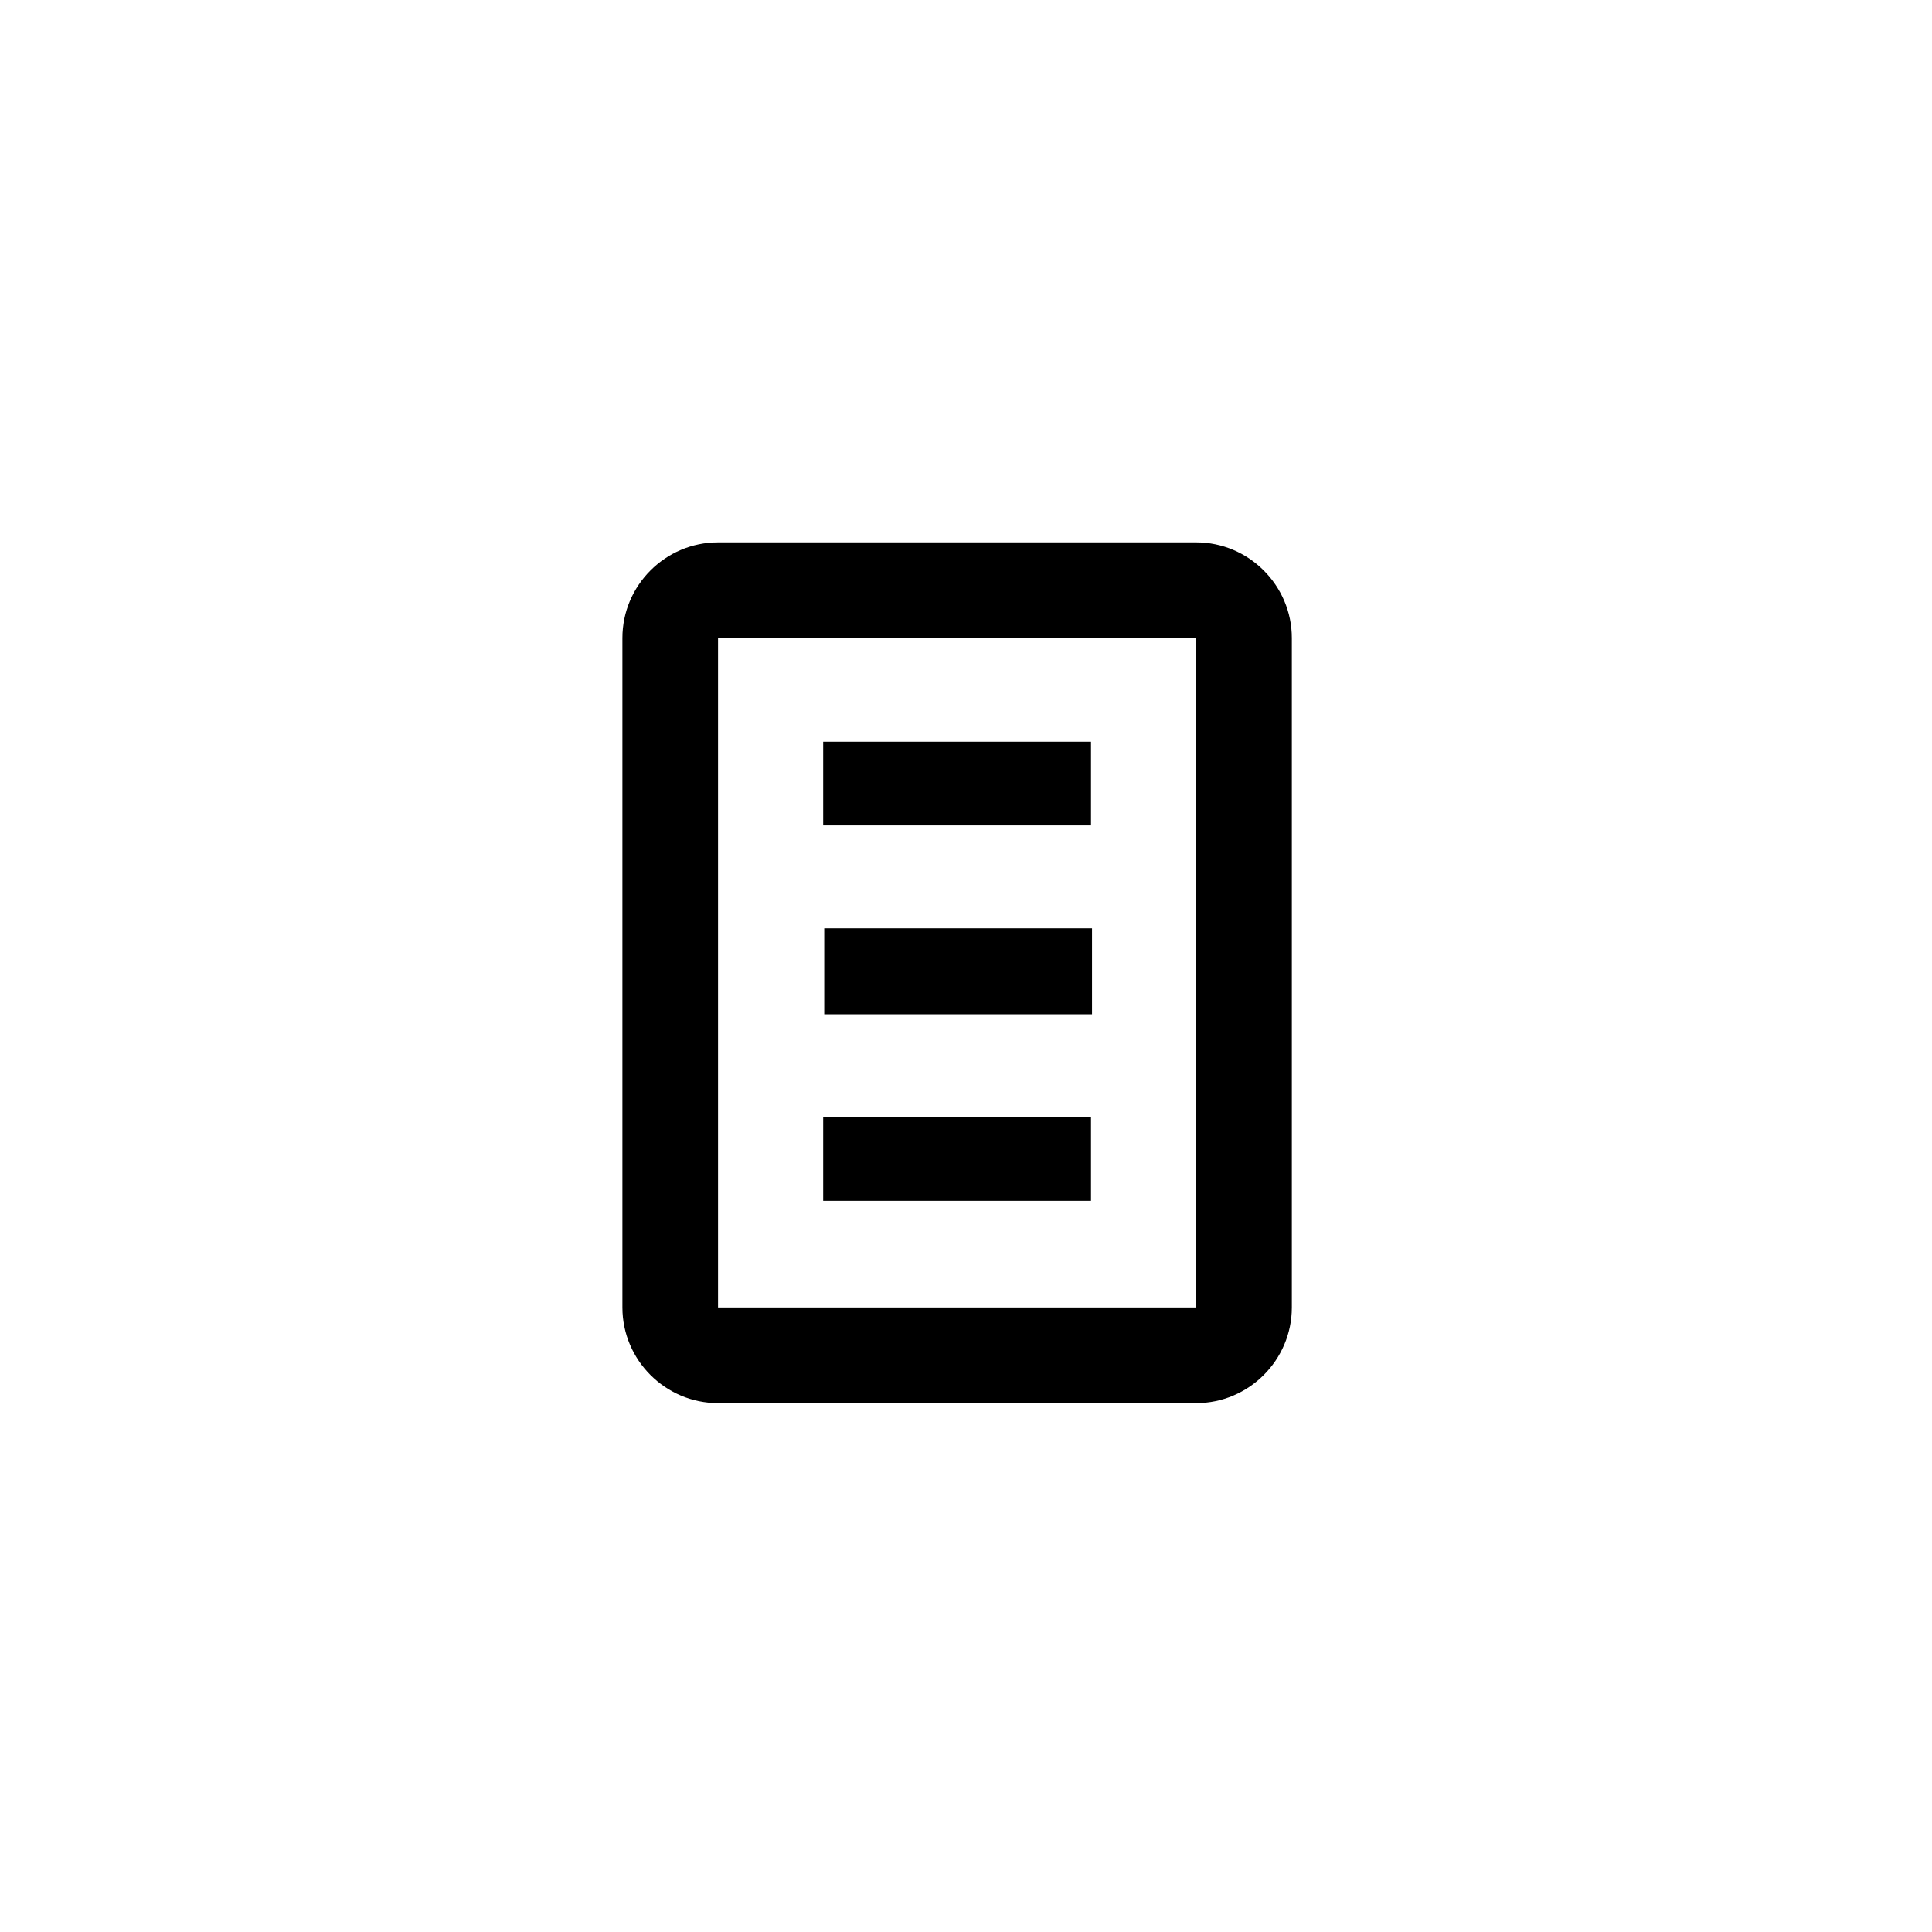
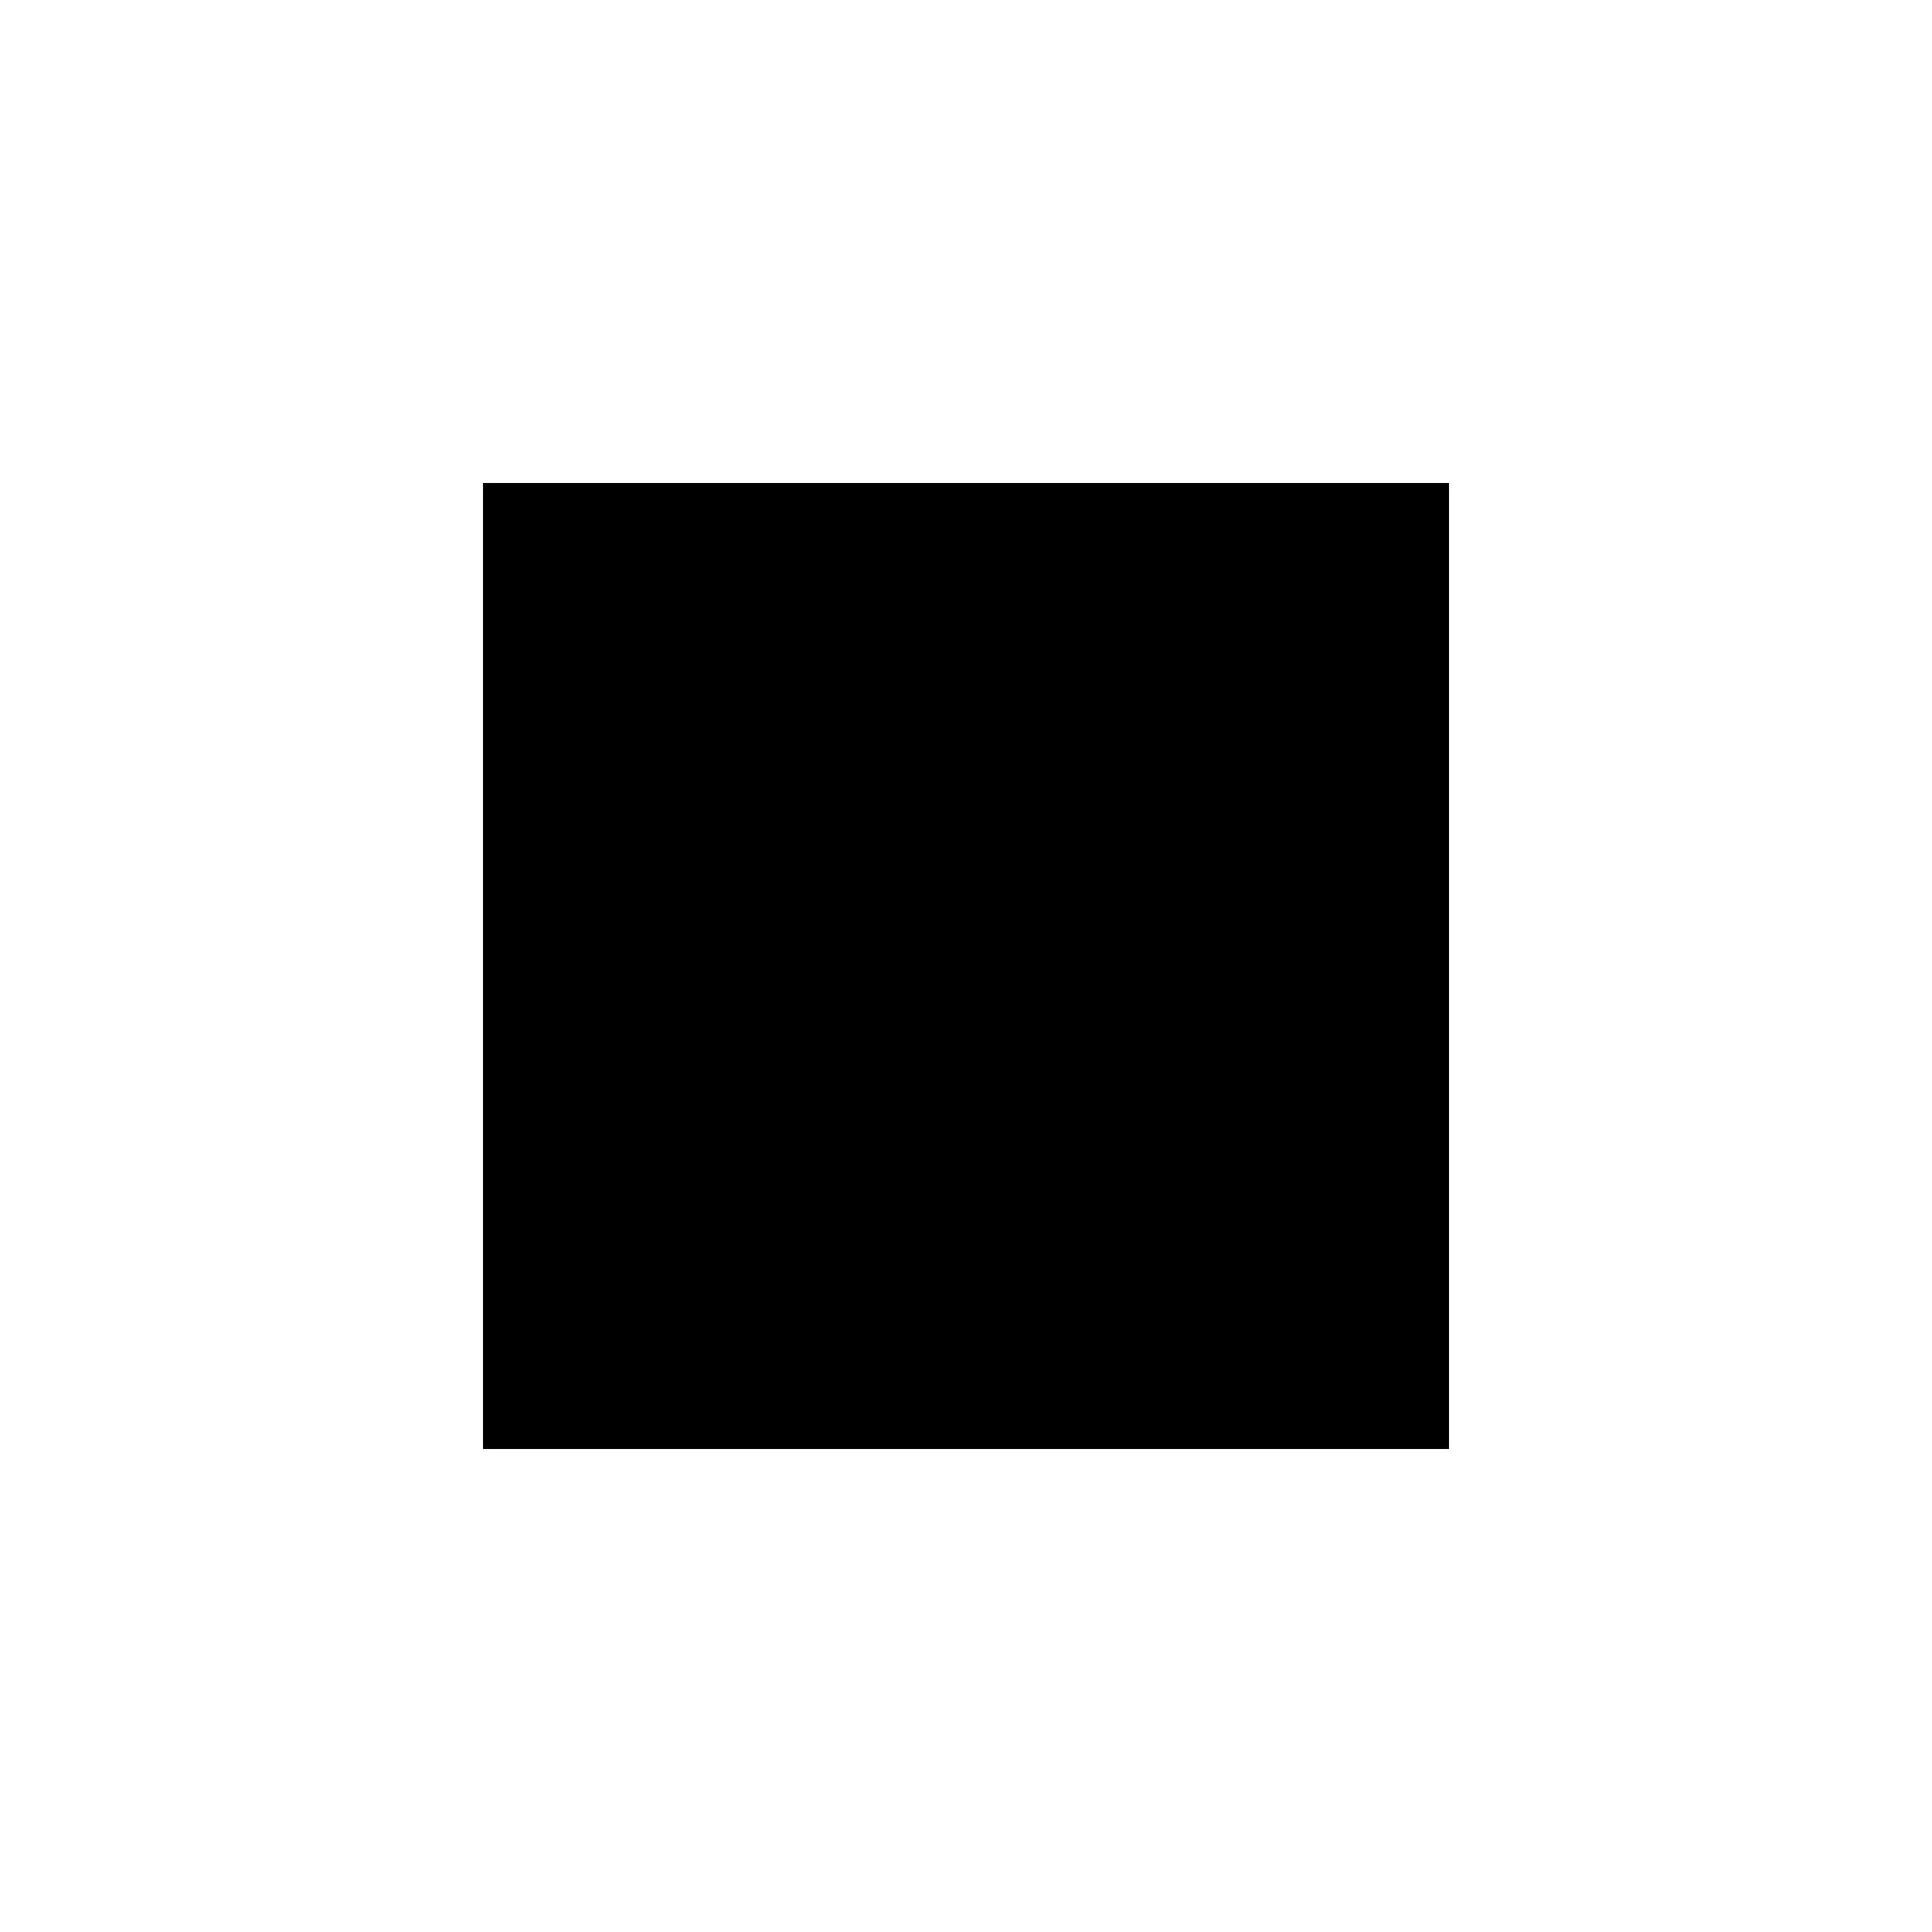
<svg xmlns="http://www.w3.org/2000/svg" width="80px" height="80px" viewBox="0 0 80 80" version="1.1">
-   <defs />
-   <g id="Page-1" stroke="none" stroke-width="1" fill="none" fill-rule="evenodd">
-     <g id="Artboard-1-Copy-3">
-       <g id="text" transform="translate(20, 20)">
-         <rect id="Rectangle-path" x="0" y="0" width="40" height="40" />
-         <path d="M14.13,22.002 L25.218,22.002 L25.218,18.438 L14.13,18.438 L14.13,22.002 L14.13,22.002 Z M29.532,2.458 L9.732,2.458 C7.552,2.458 5.772,4.24 5.772,6.418 L5.772,34.14 C5.772,36.32 7.554,38.1 9.732,38.1 L29.532,38.1 C31.71,38.1 33.492,36.318 33.492,34.14 L33.492,6.418 C33.492,4.24 31.708,2.458 29.532,2.458 L29.532,2.458 Z M29.532,34.14 L9.732,34.14 L9.732,6.418 L29.532,6.418 L29.532,34.14 L29.532,34.14 Z M25.176,10.714 L14.086,10.714 L14.086,14.178 L25.176,14.178 L25.176,10.714 L25.176,10.714 Z M25.176,26.26 L14.086,26.26 L14.086,29.724 L25.176,29.724 L25.176,26.26 L25.176,26.26 Z" id="Shape" fill="#000000" />
-       </g>
-     </g>
+   <g transform="translate(20, 20)">
+     <rect id="Rectangle-path" x="0" y="0" width="40" height="40" />
+     <path d="M14.13,22.002 L25.218,22.002 L25.218,18.438 L14.13,18.438 L14.13,22.002 L14.13,22.002 Z M29.532,2.458 L9.732,2.458 C7.552,2.458 5.772,4.24 5.772,6.418 L5.772,34.14 C5.772,36.32 7.554,38.1 9.732,38.1 L29.532,38.1 C31.71,38.1 33.492,36.318 33.492,34.14 L33.492,6.418 C33.492,4.24 31.708,2.458 29.532,2.458 L29.532,2.458 Z M29.532,34.14 L9.732,34.14 L9.732,6.418 L29.532,6.418 L29.532,34.14 L29.532,34.14 Z M25.176,10.714 L14.086,10.714 L14.086,14.178 L25.176,14.178 L25.176,10.714 L25.176,10.714 Z M25.176,26.26 L14.086,26.26 L14.086,29.724 L25.176,29.724 L25.176,26.26 L25.176,26.26 Z" id="Shape" fill="#000000" />
  </g>
</svg>
